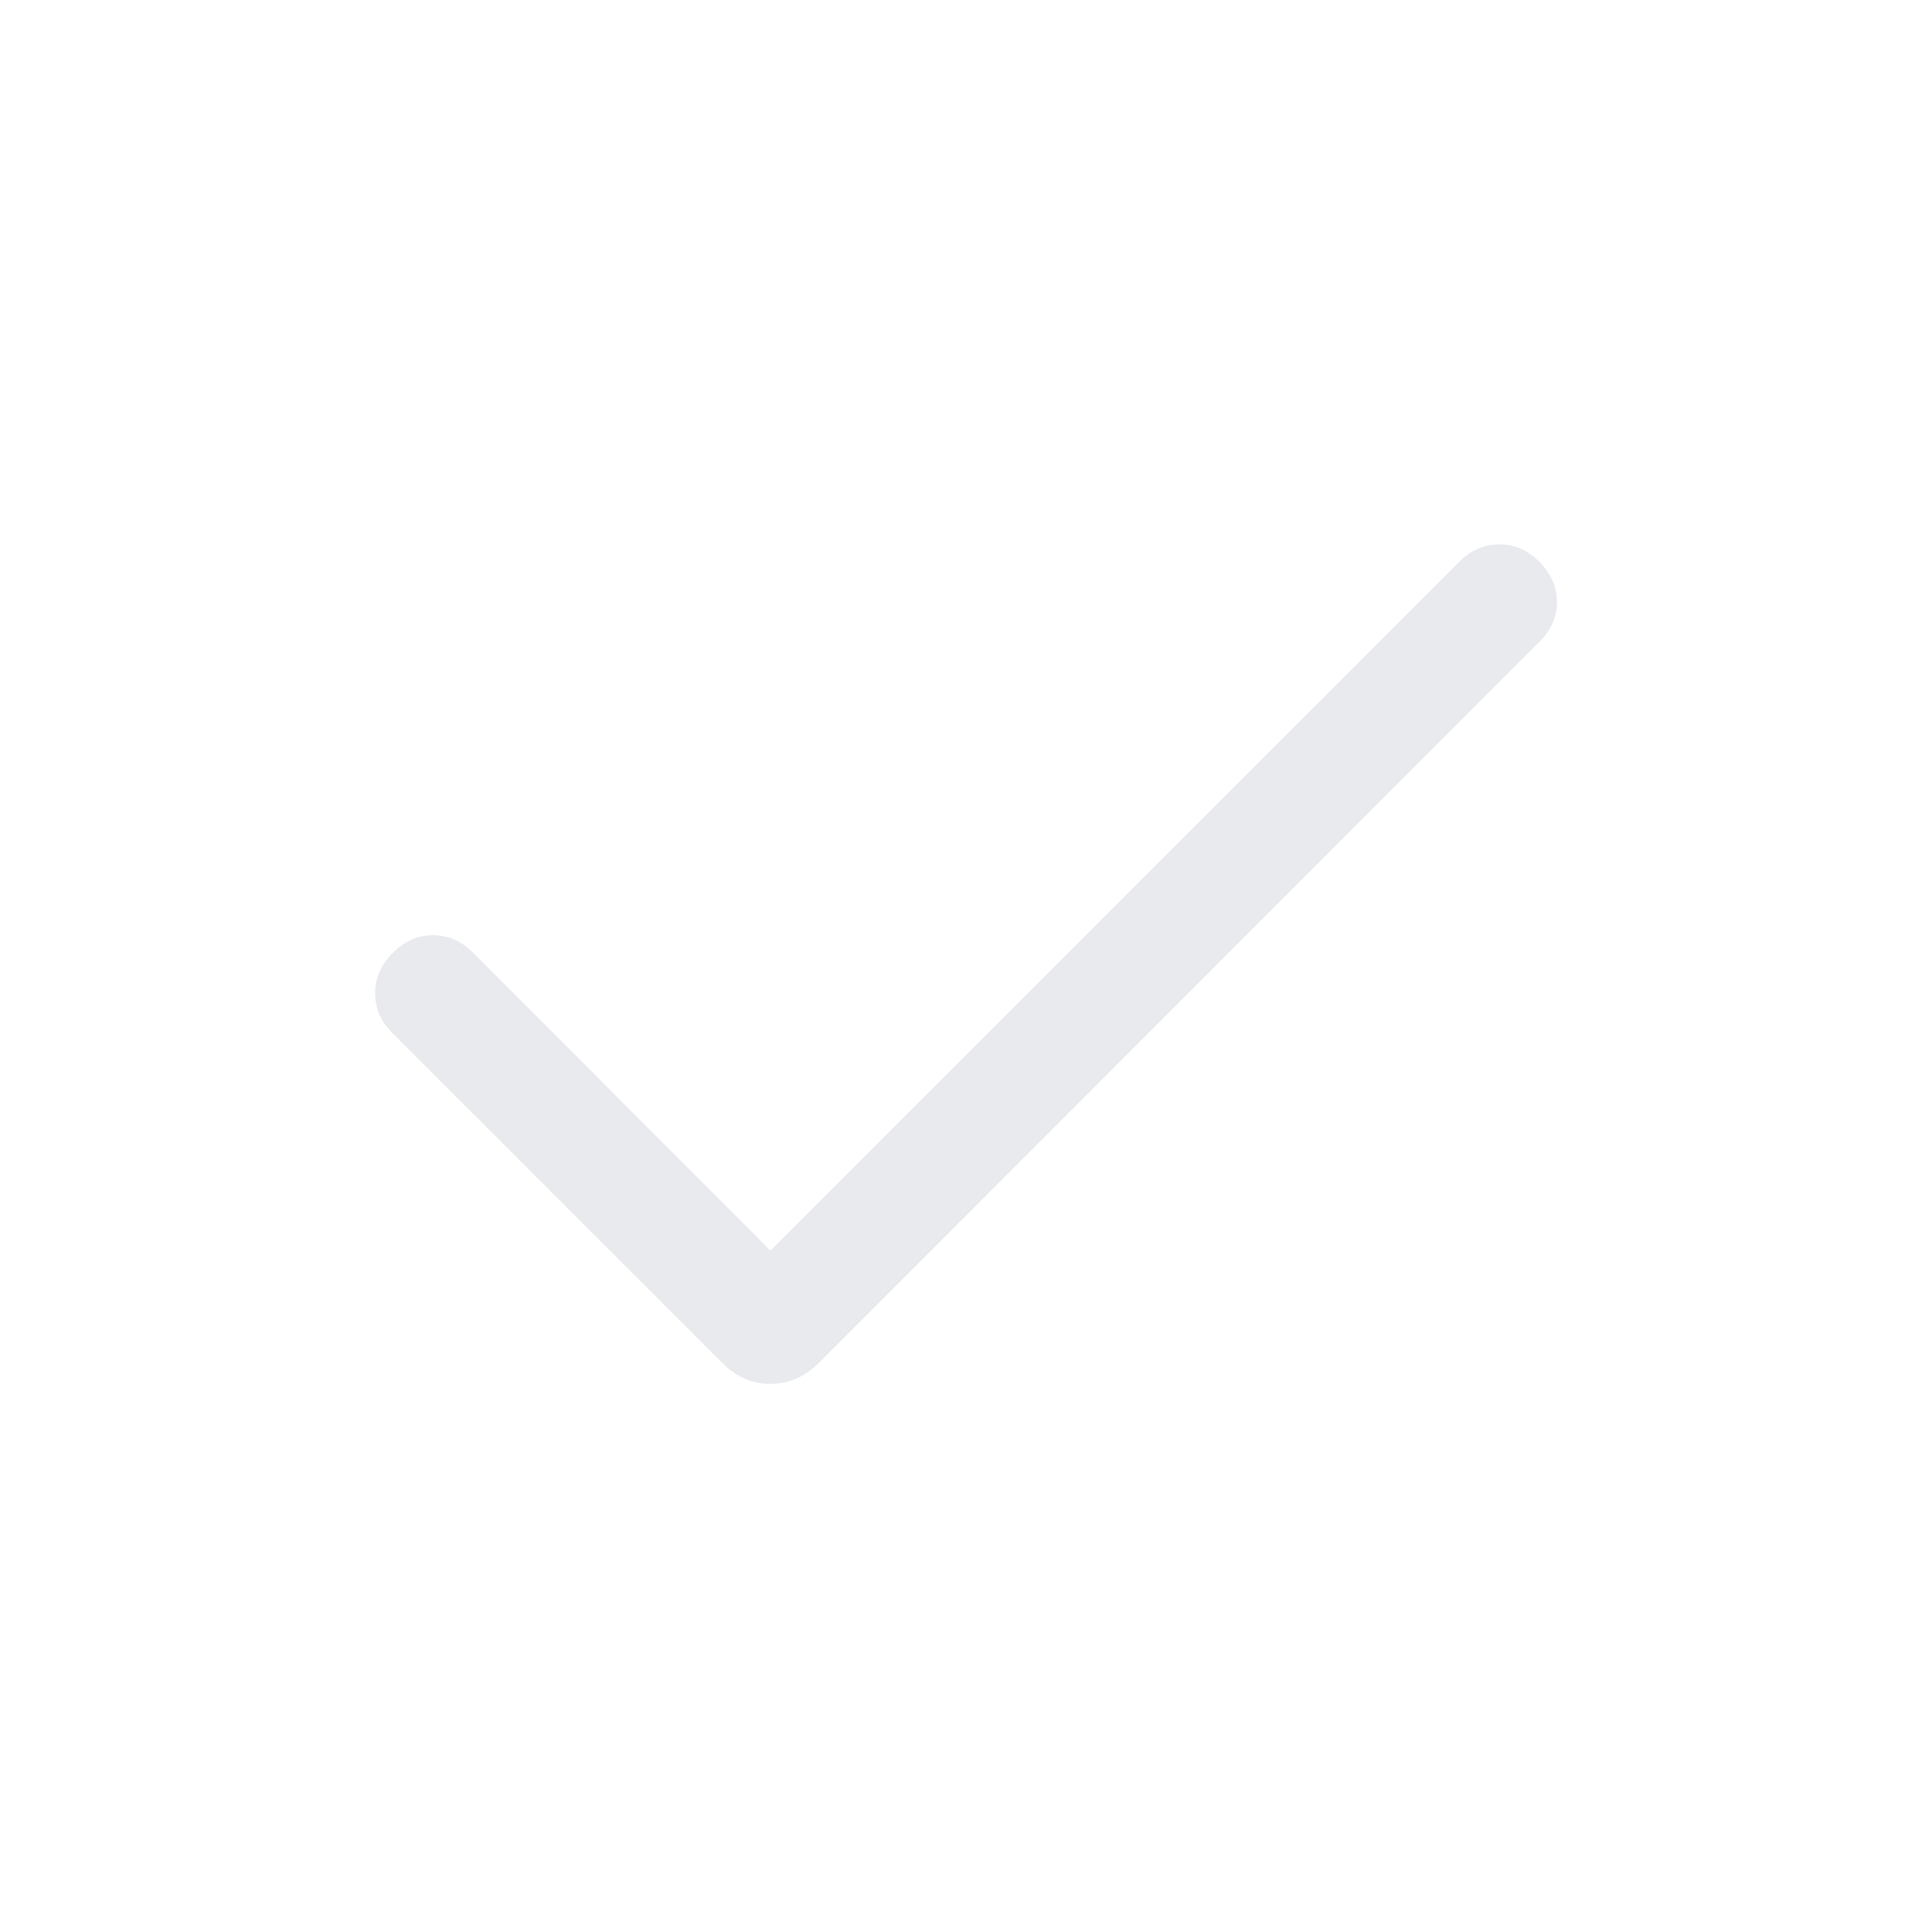
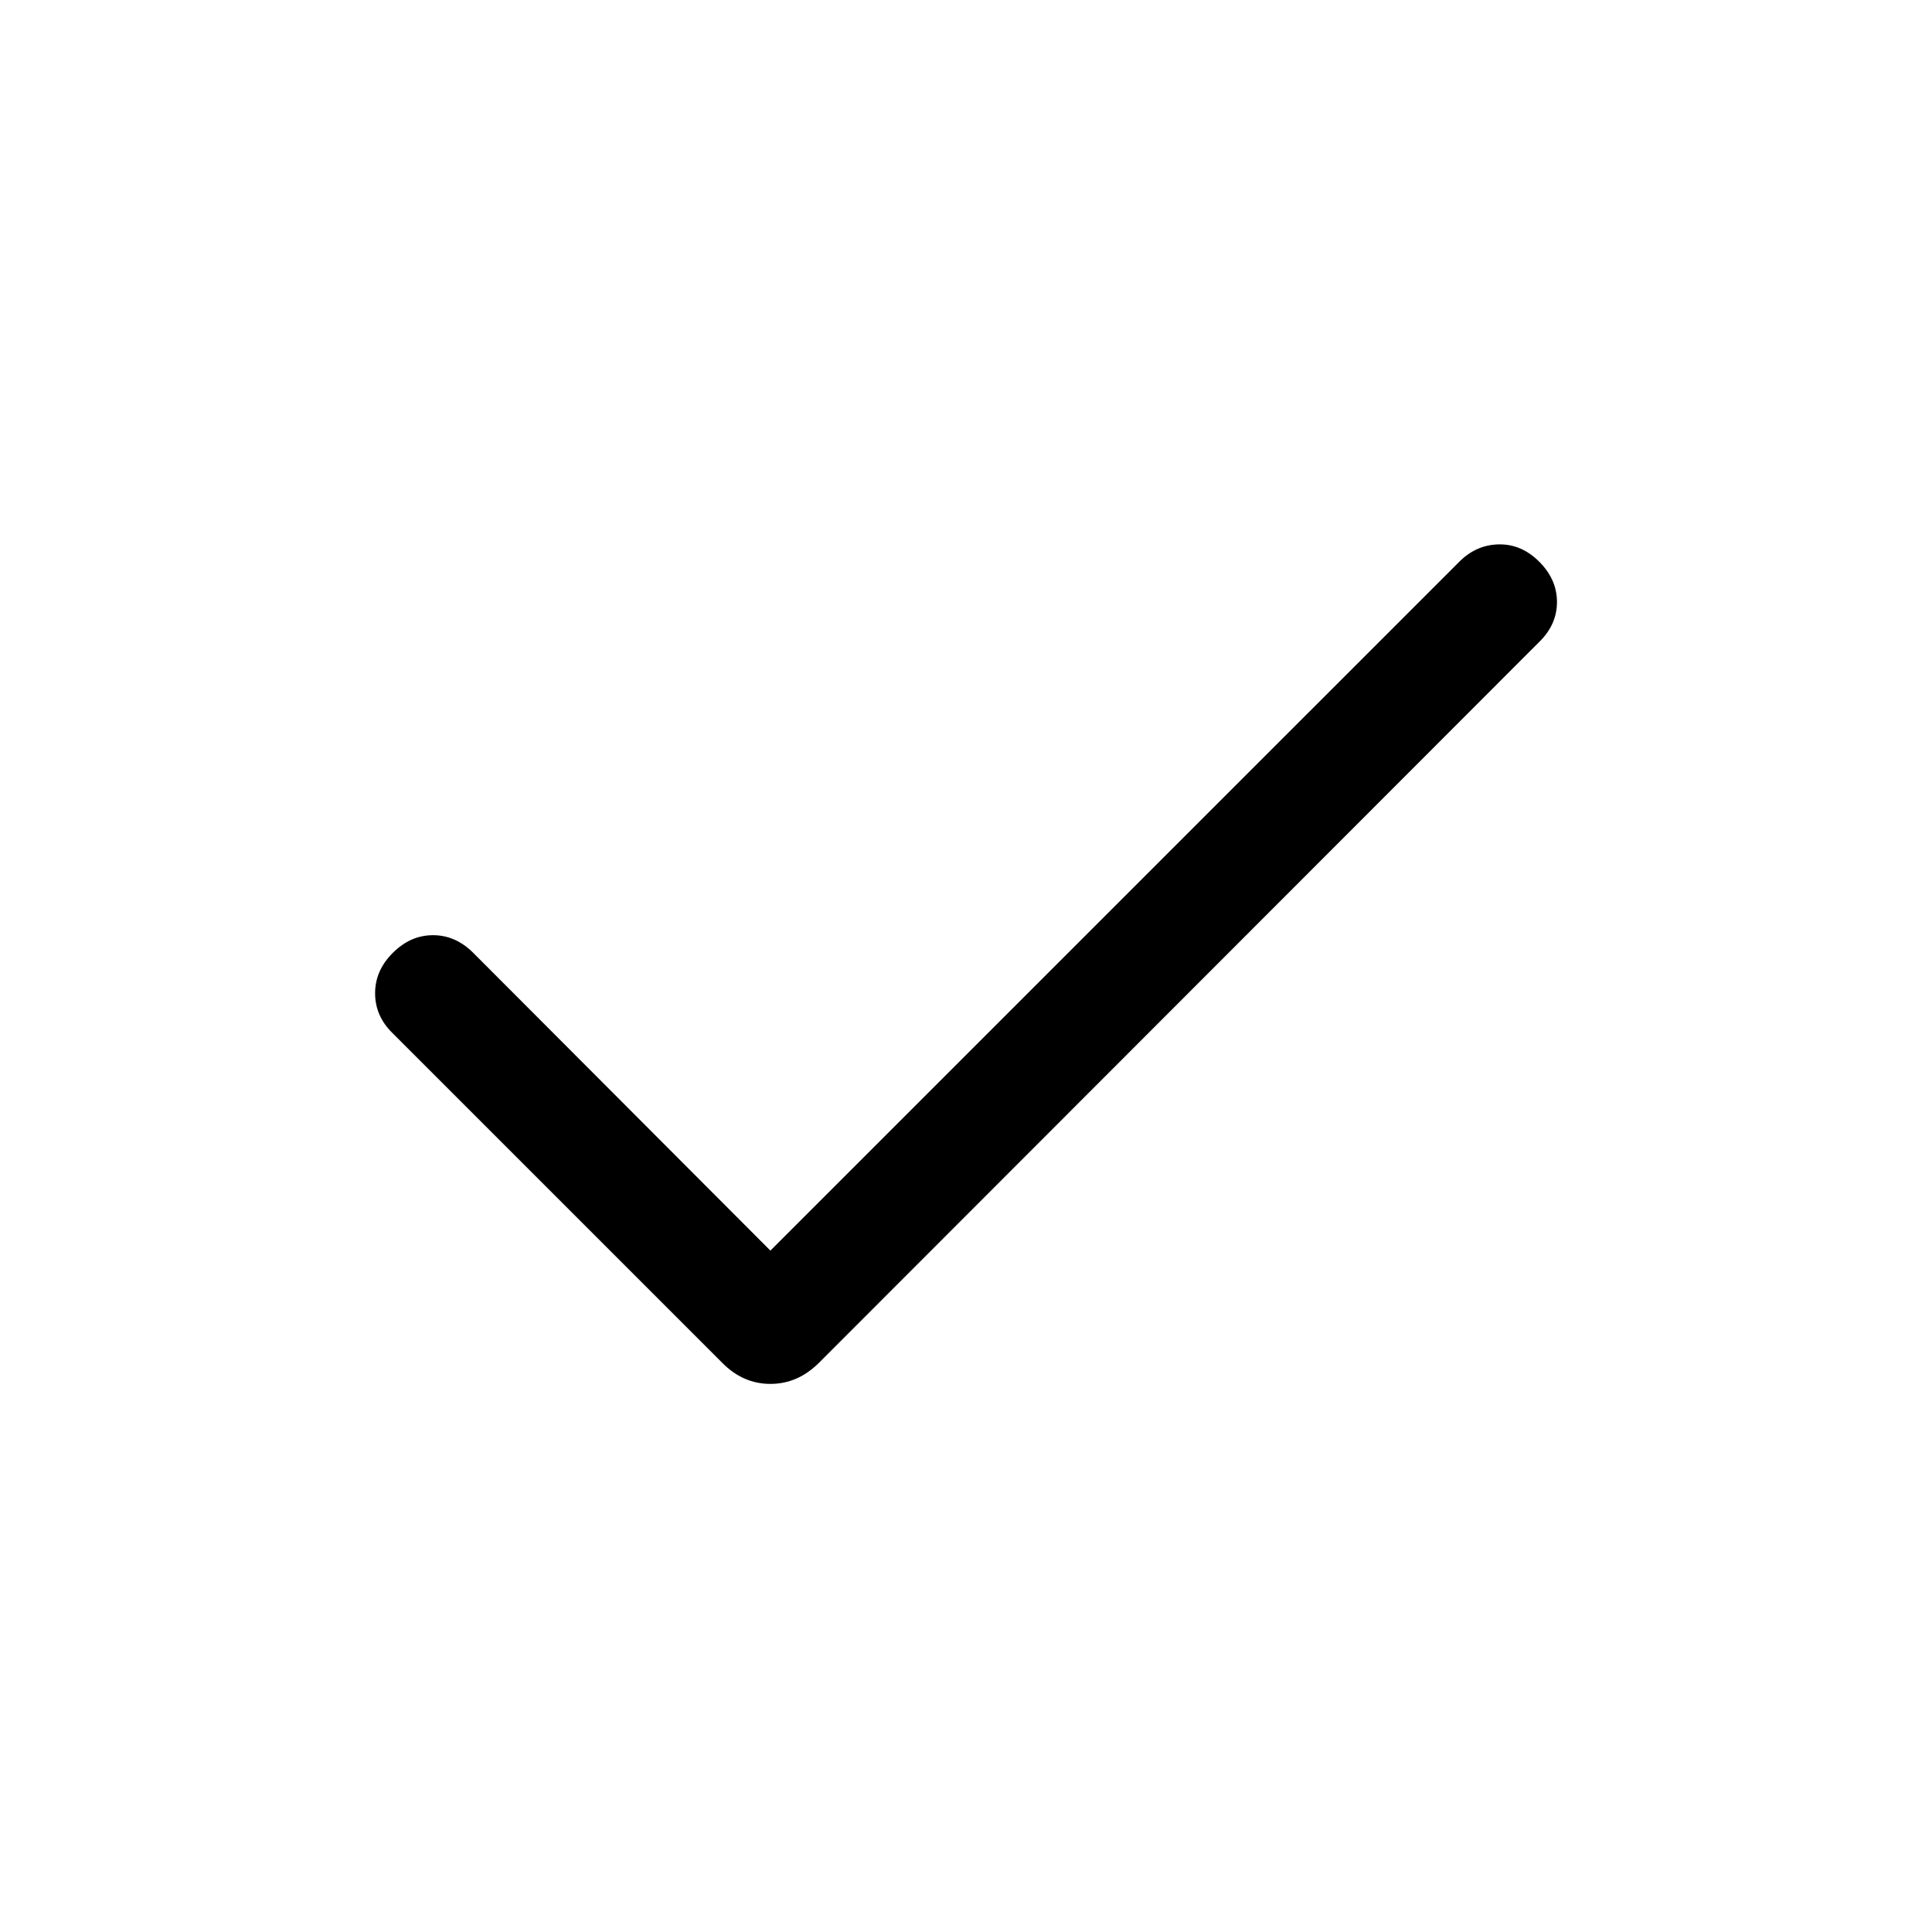
- <svg xmlns="http://www.w3.org/2000/svg" height="24px" viewBox="0 -960 960 960" width="24px" fill="#e8eaed">
+ <svg xmlns="http://www.w3.org/2000/svg" height="24px" viewBox="0 -960 960 960" width="24px" fill="currentColor">
  <path d="m382.81-338.58 342.31-342.3q8.42-8.43 19.67-8.62 11.25-.19 20.06 8.62 8.8 8.8 8.8 20.01 0 11.22-8.8 19.83L407-282.89q-10.54 10.54-24.19 10.54-13.66 0-24-10.54L195.04-446.65q-8.62-8.43-8.65-19.73-.04-11.31 8.76-20.12 8.81-8.81 20.02-8.81 11.21 0 20.02 8.81l147.62 147.92Z" />
</svg>
